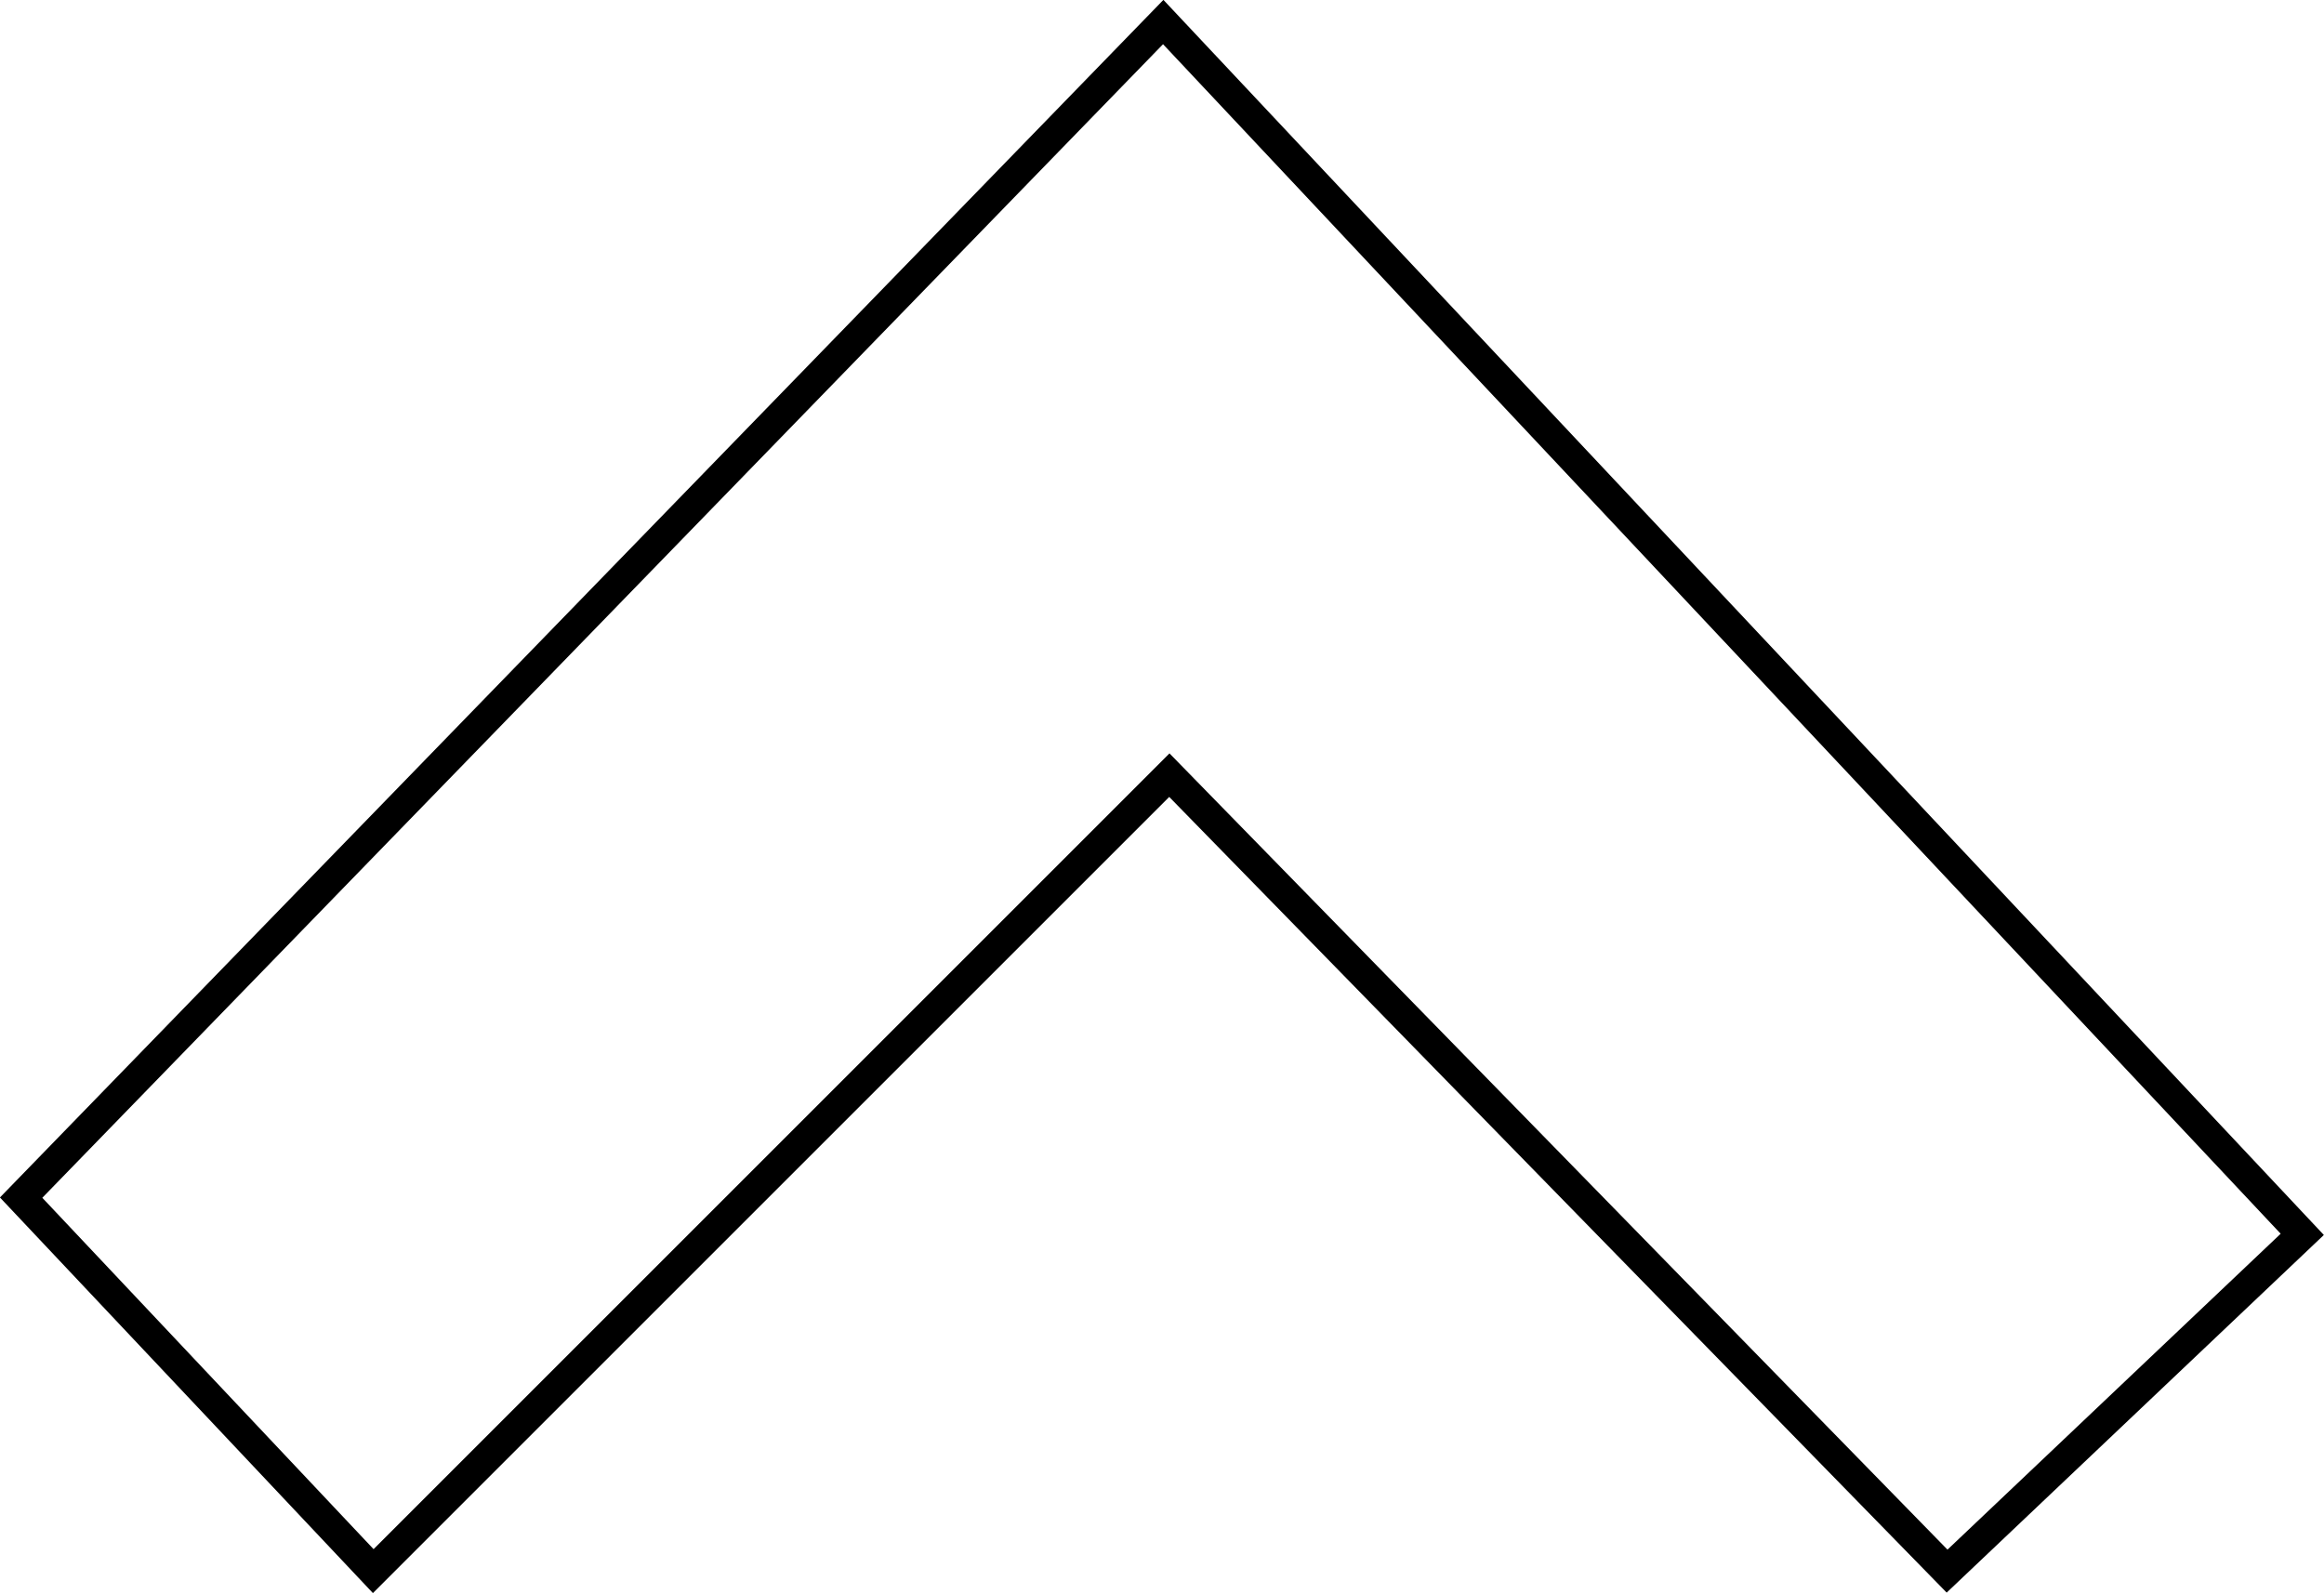
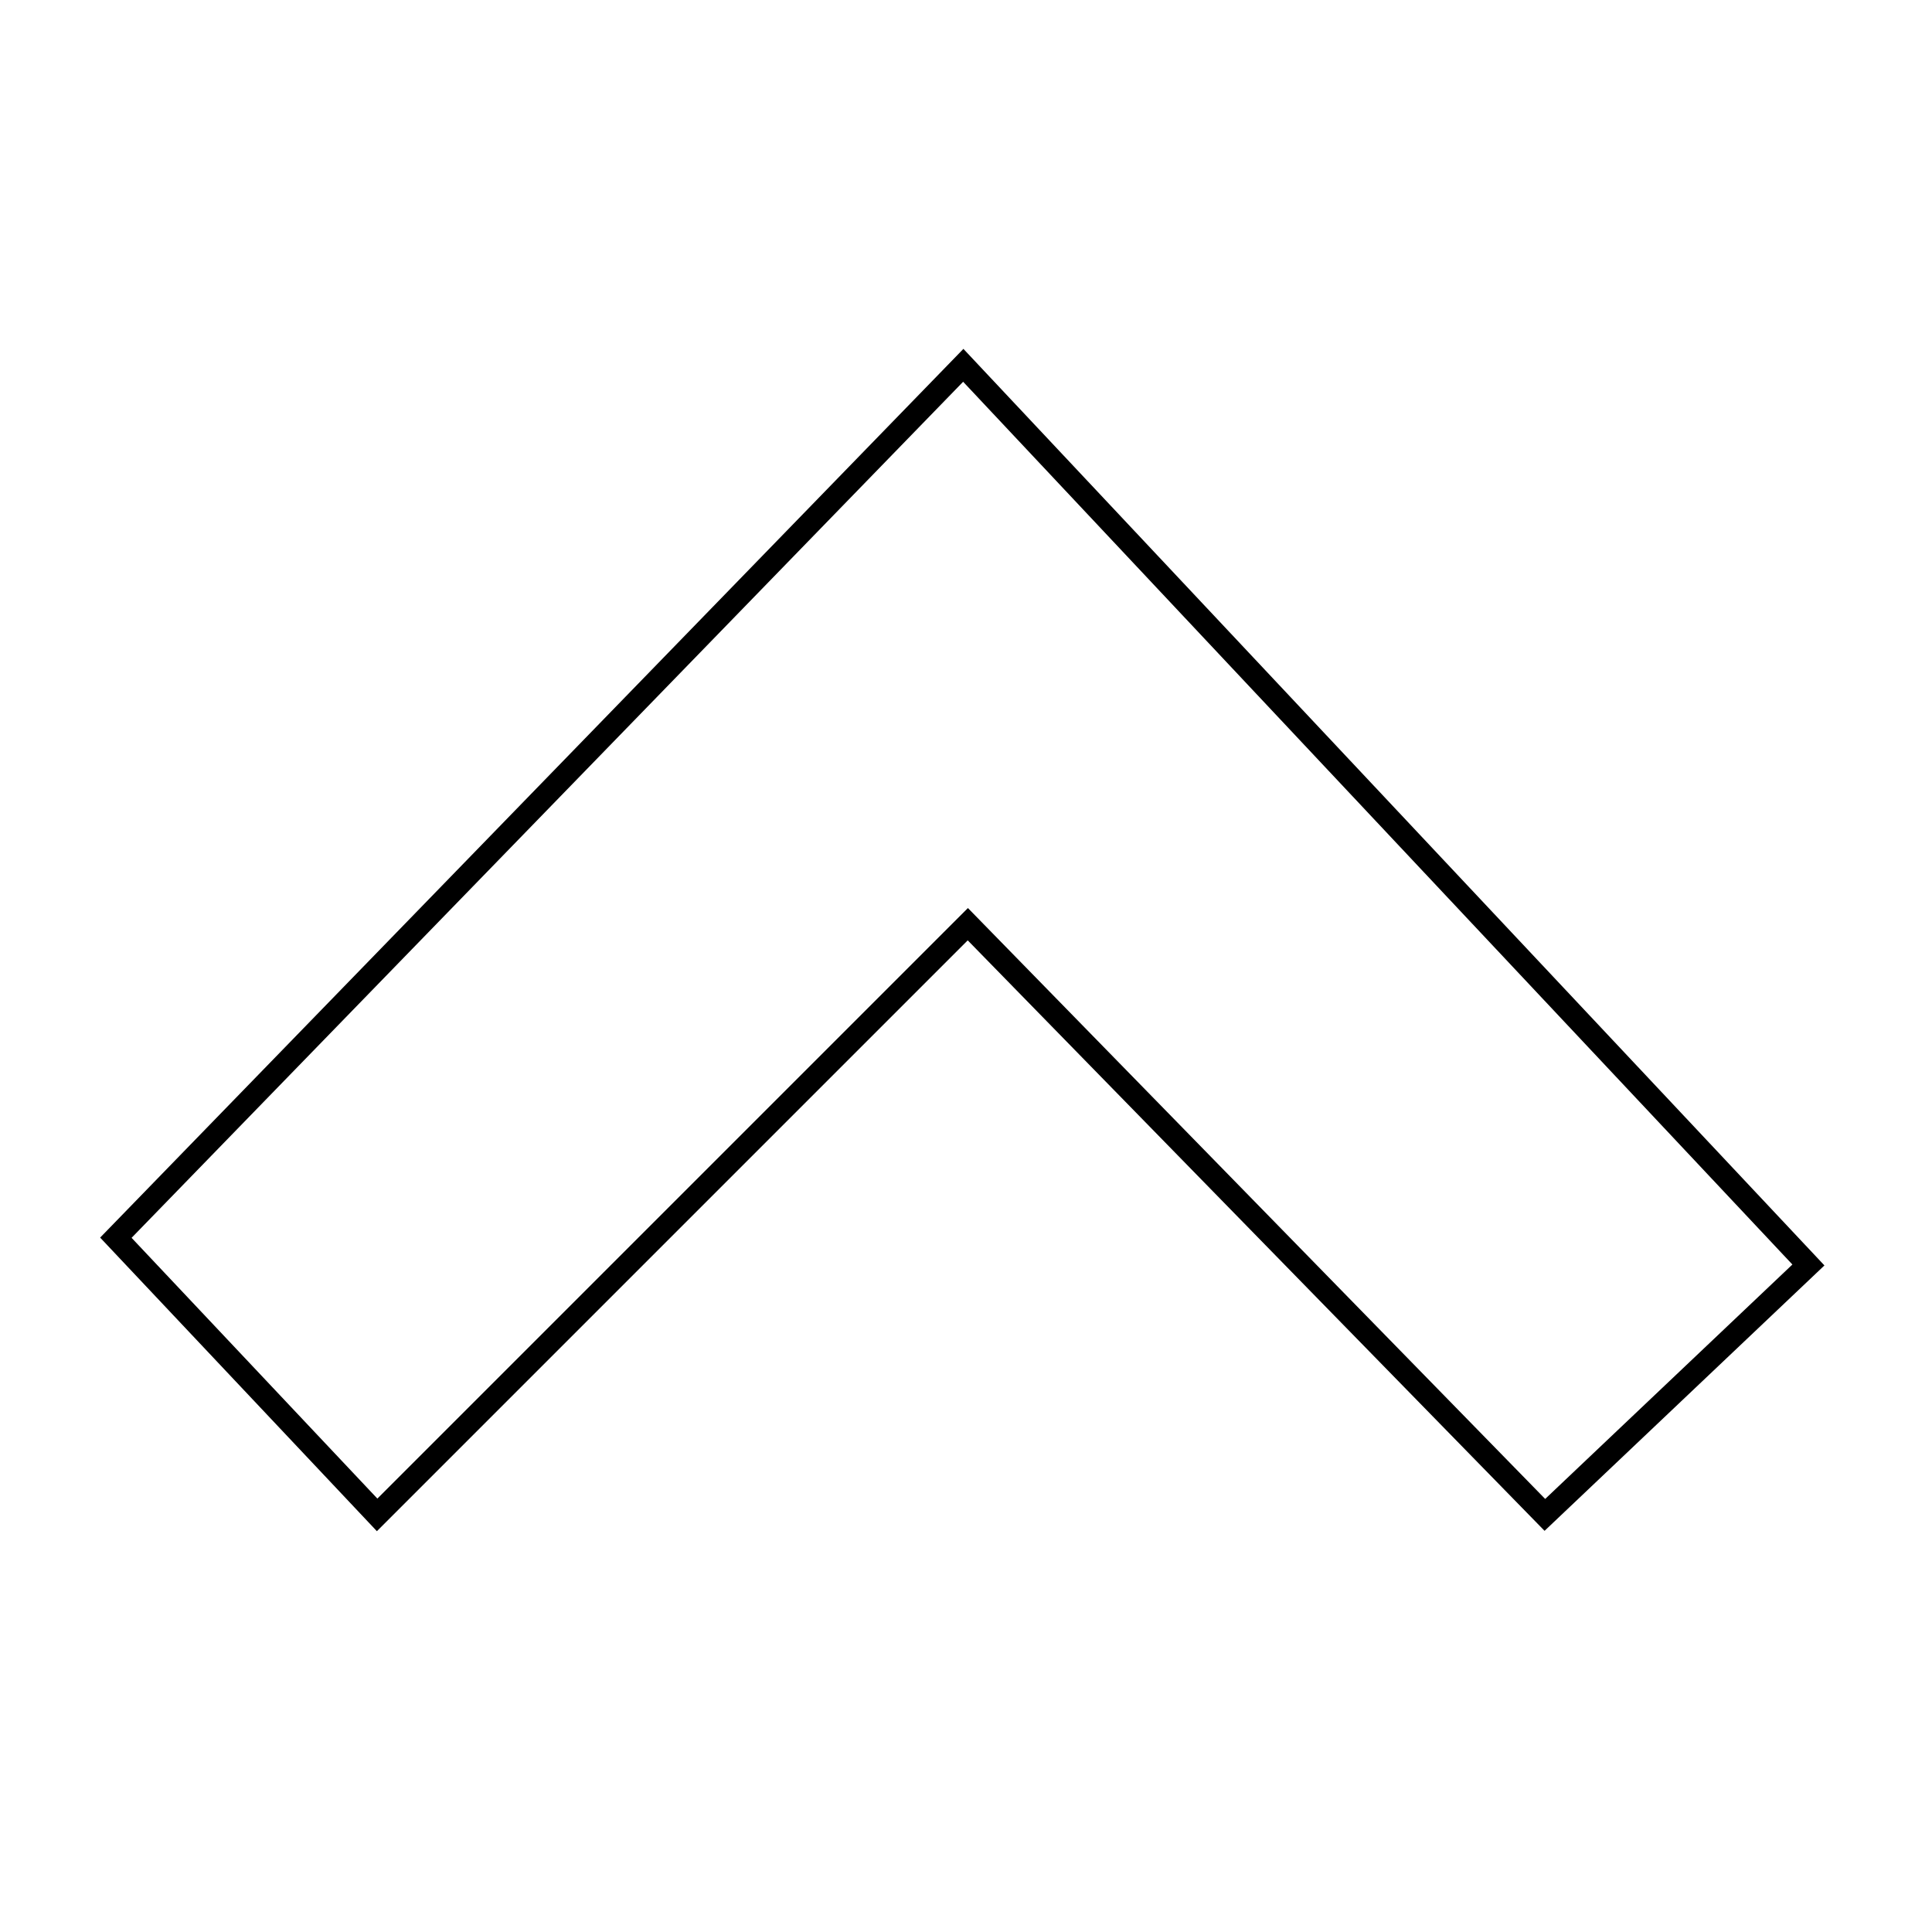
- <svg xmlns="http://www.w3.org/2000/svg" id="Layer_1" data-name="Layer 1" viewBox="0 0 75.9 52.04">
+ <svg xmlns="http://www.w3.org/2000/svg" id="Layer_1" version="1.1" viewBox="0 0 85.04 85.04">
  <defs>
    <style>
-       .cls-1 {
+       .st0 {
        fill: none;
        stroke: #000;
        stroke-miterlimit: 10;
      }
    </style>
  </defs>
-   <polygon class="cls-1" points=".69 39.12 12.19 51.32 38.19 25.32 63.59 51.32 75.19 40.32 37.99 .72 .69 39.12" />
+   <polygon class="st0" points="5.1 54.48 16.6 66.68 42.6 40.68 68 66.68 79.6 55.68 42.4 16.08 5.1 54.48" />
</svg>
